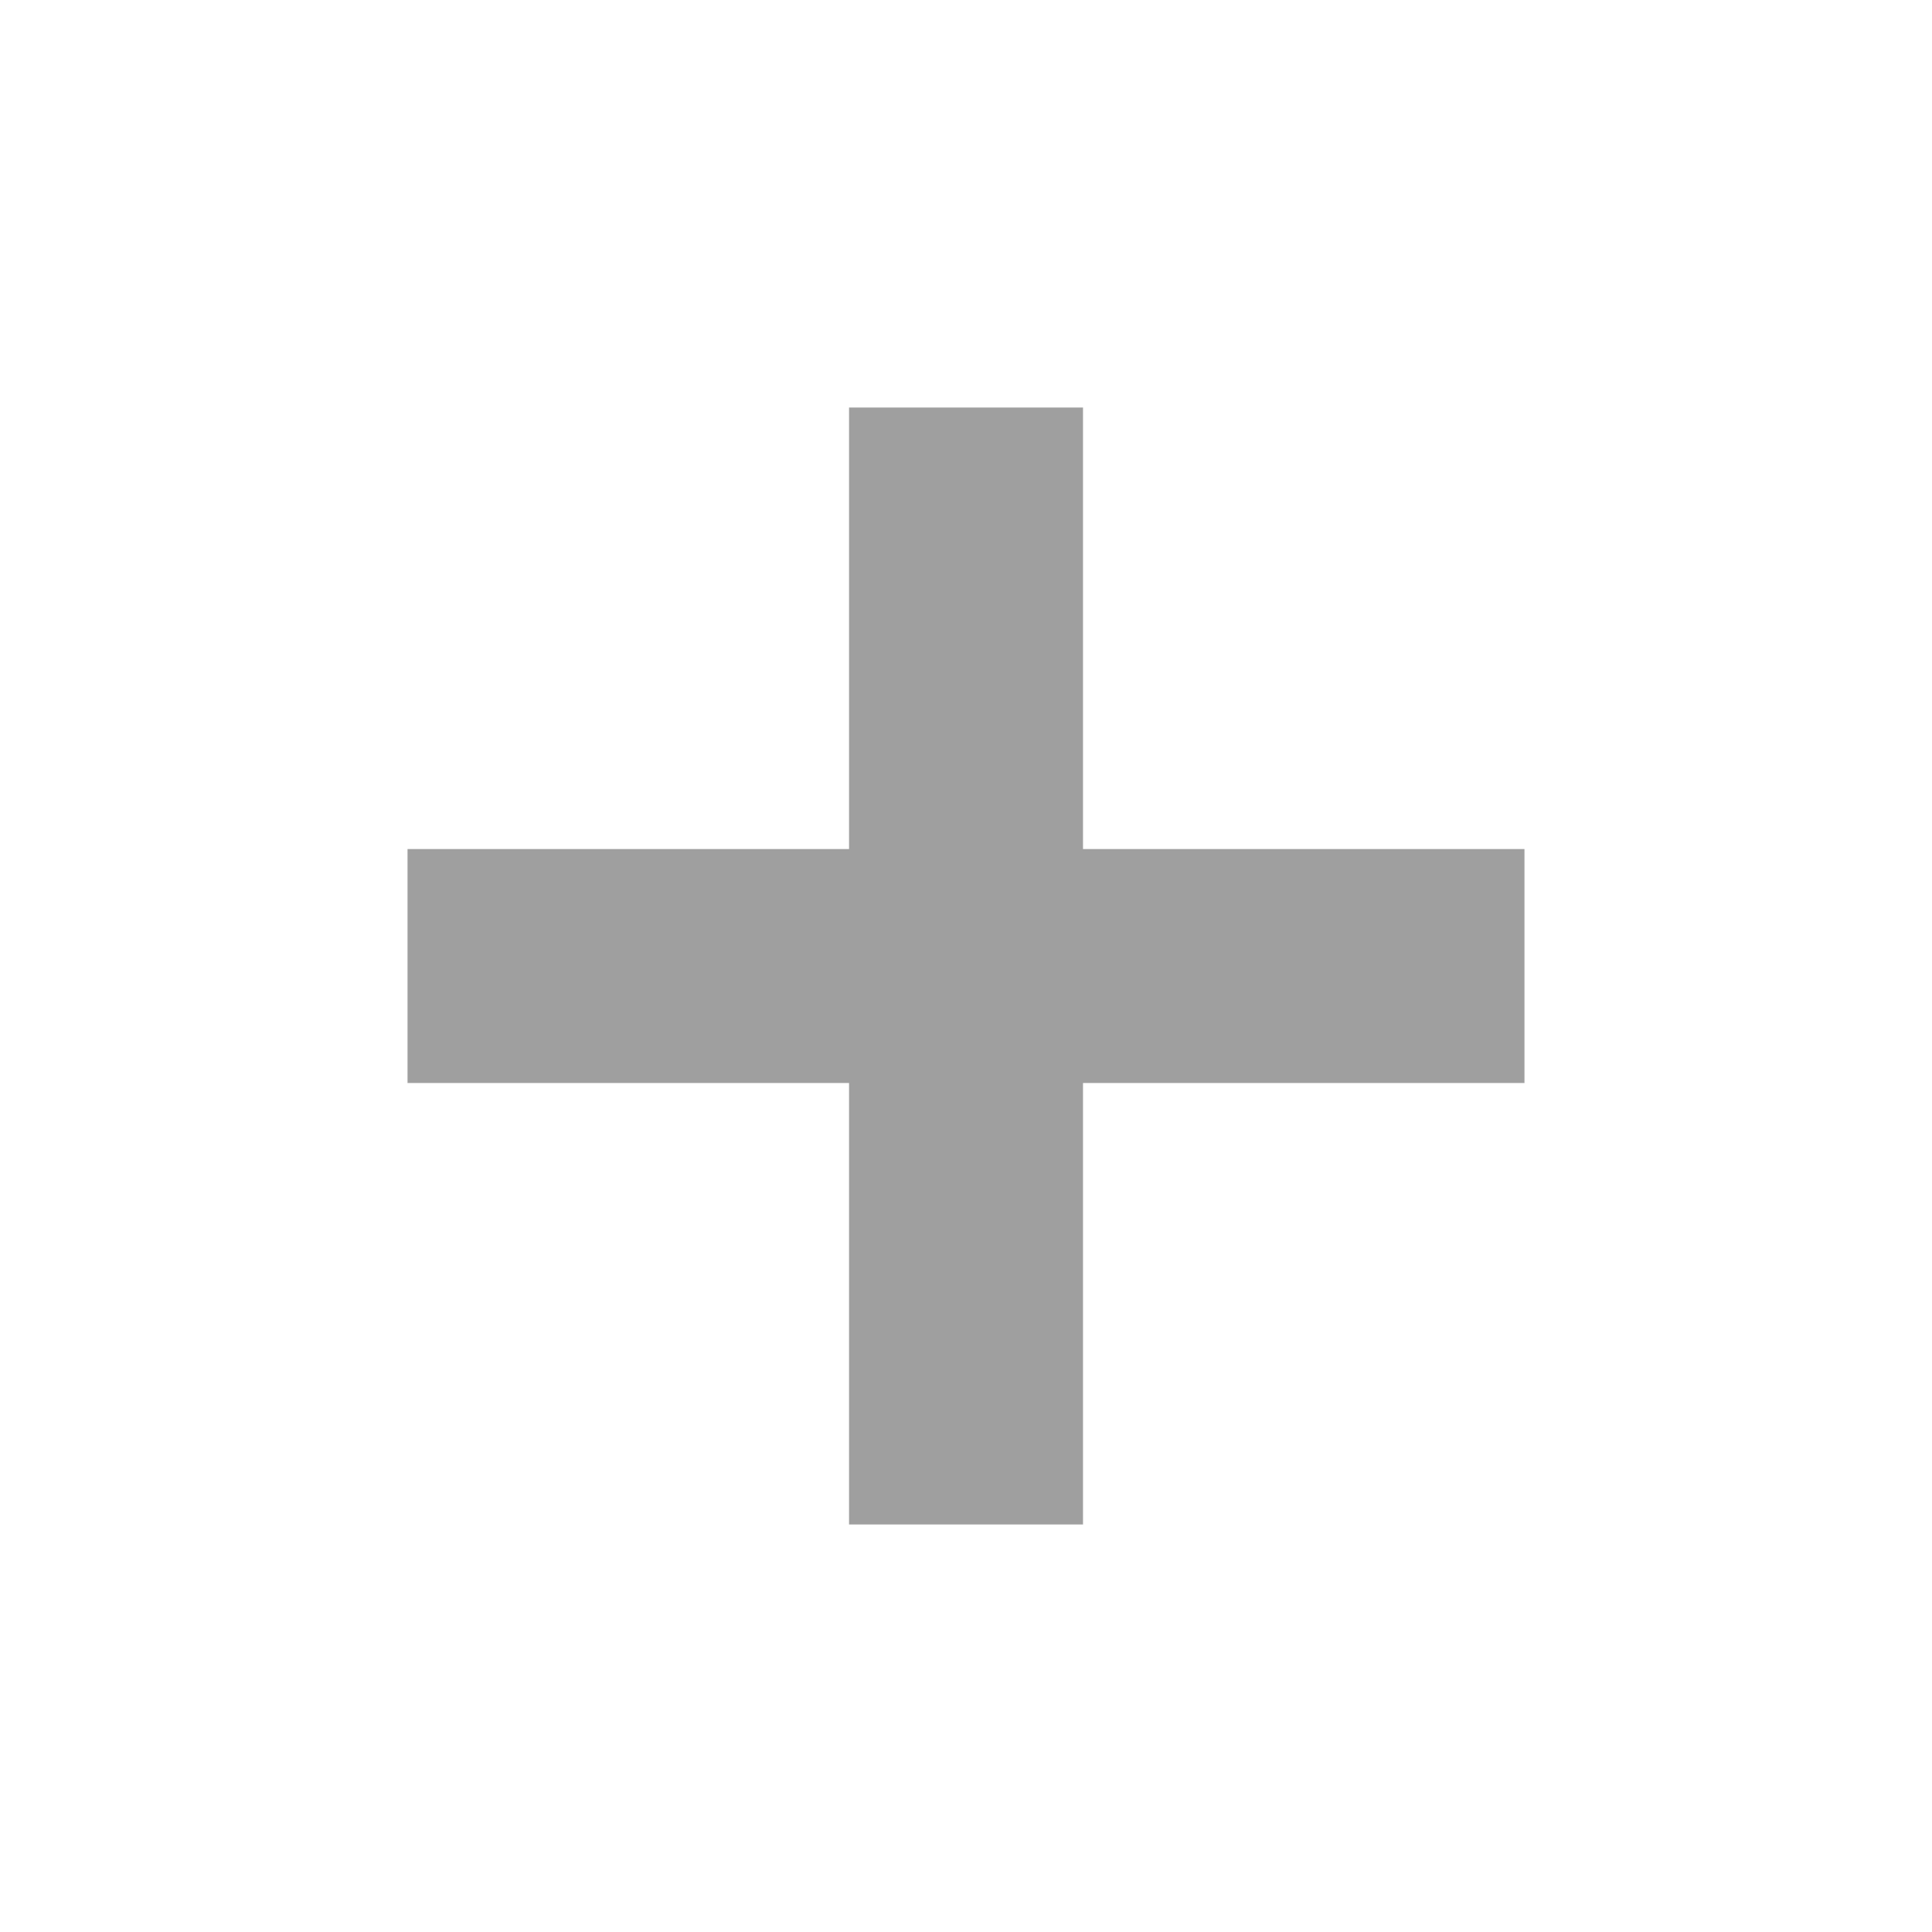
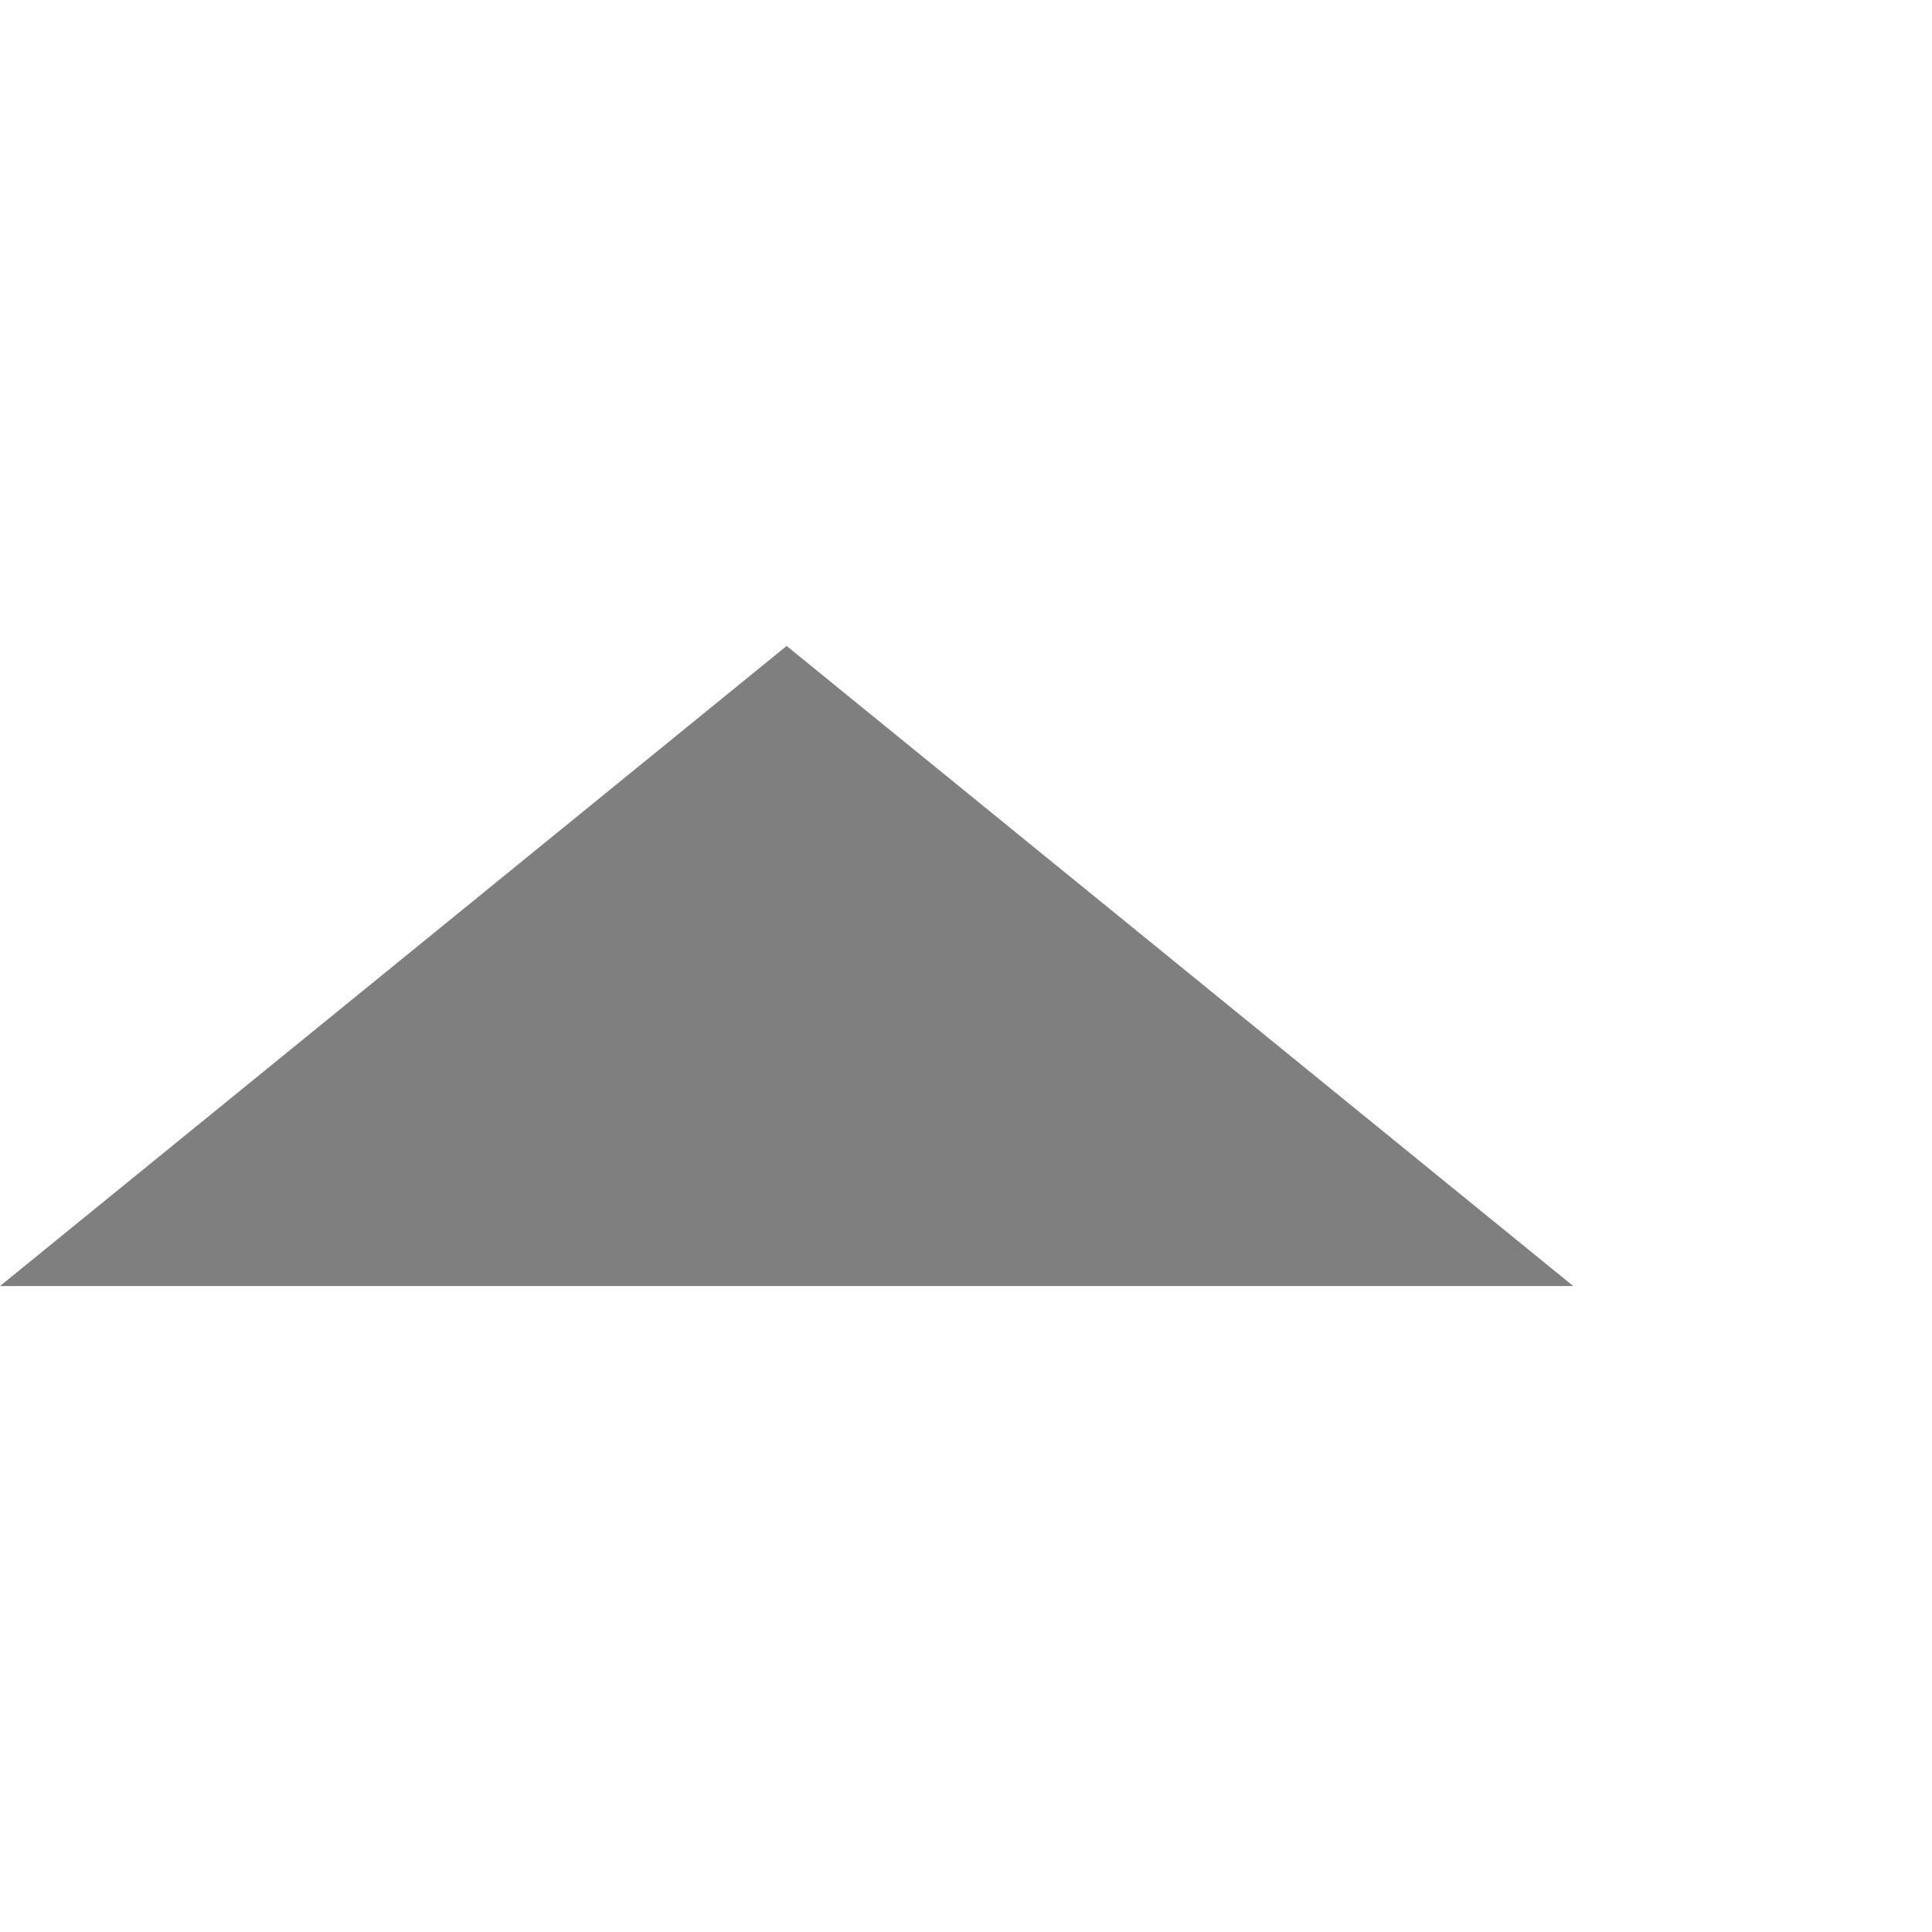
<svg xmlns="http://www.w3.org/2000/svg" version="1.1" id="Layer_1" x="0px" y="0px" width="32px" height="32px" viewBox="0 0 32 32" enable-background="new 0 0 32 32" xml:space="preserve">
-   <path opacity="0.75" fill="#7F7F7F" d="M6.75,14.063h18.5v3.875H6.75V14.063z M14.063,6.75h3.875v18.5h-3.875V6.75z" />
+   <polyline fill="#7F7F7F" points="0,21.301 26.058,21.301 13.029,10.699 " />
</svg>
